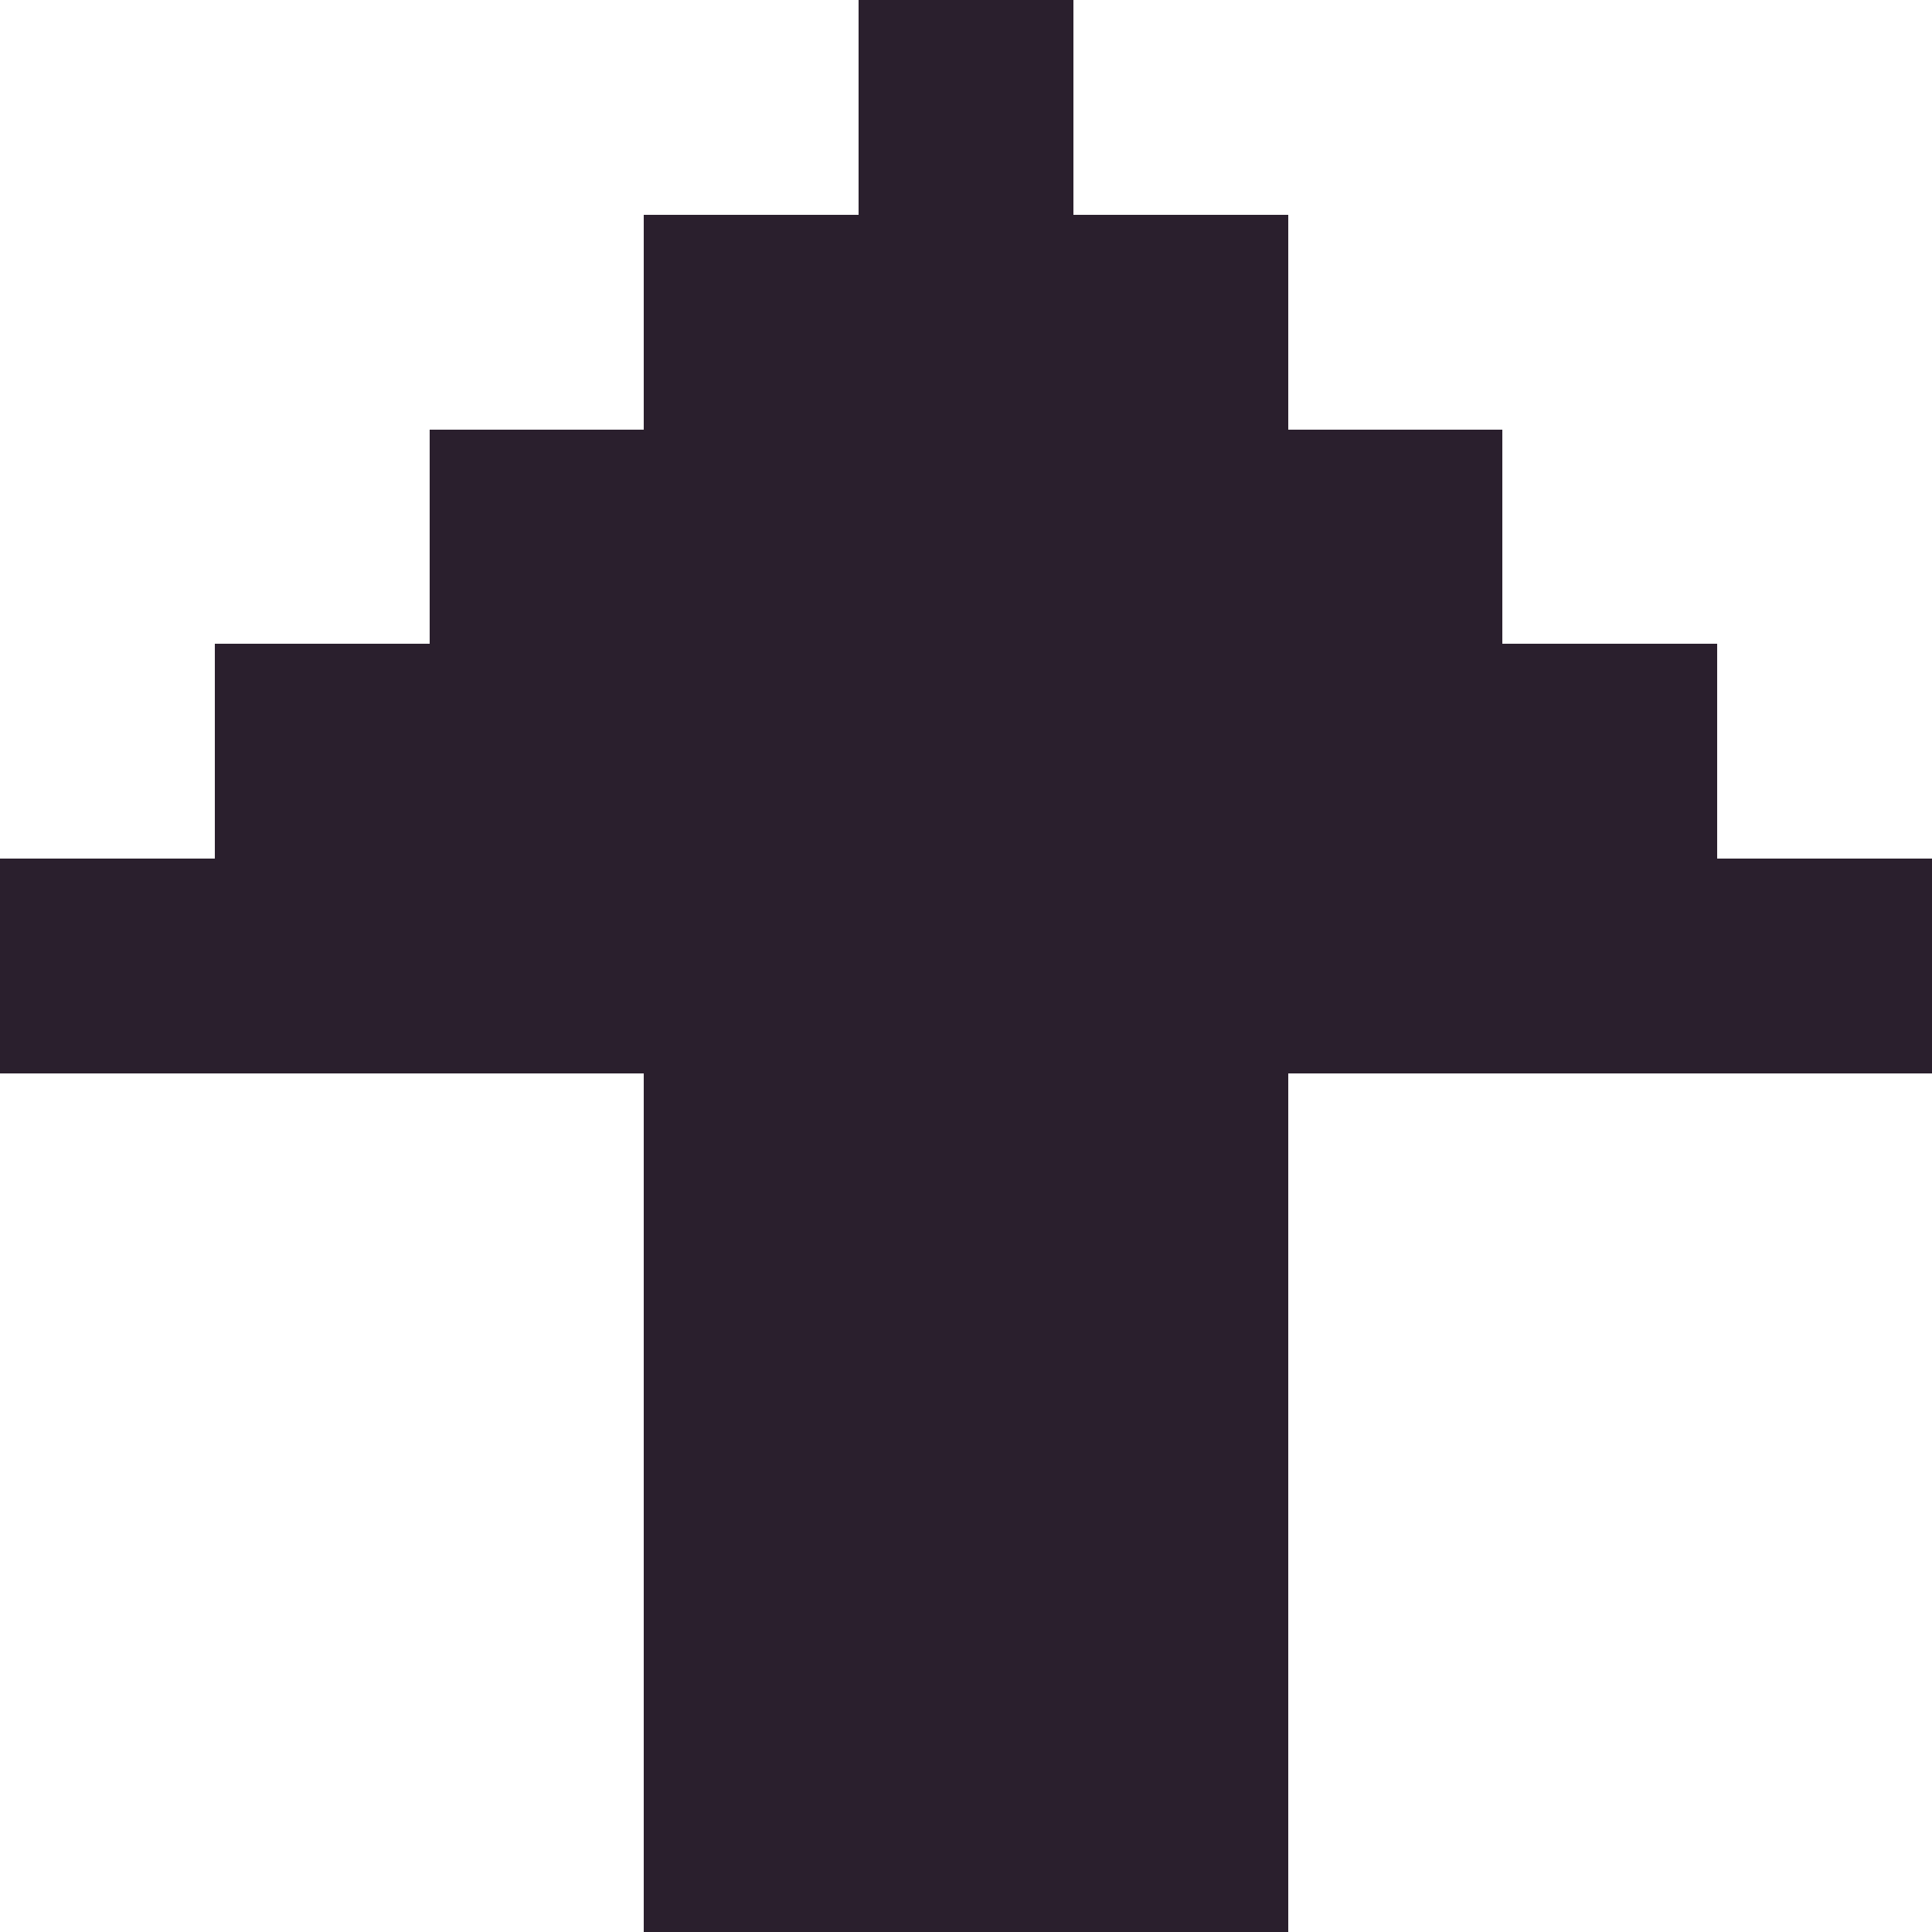
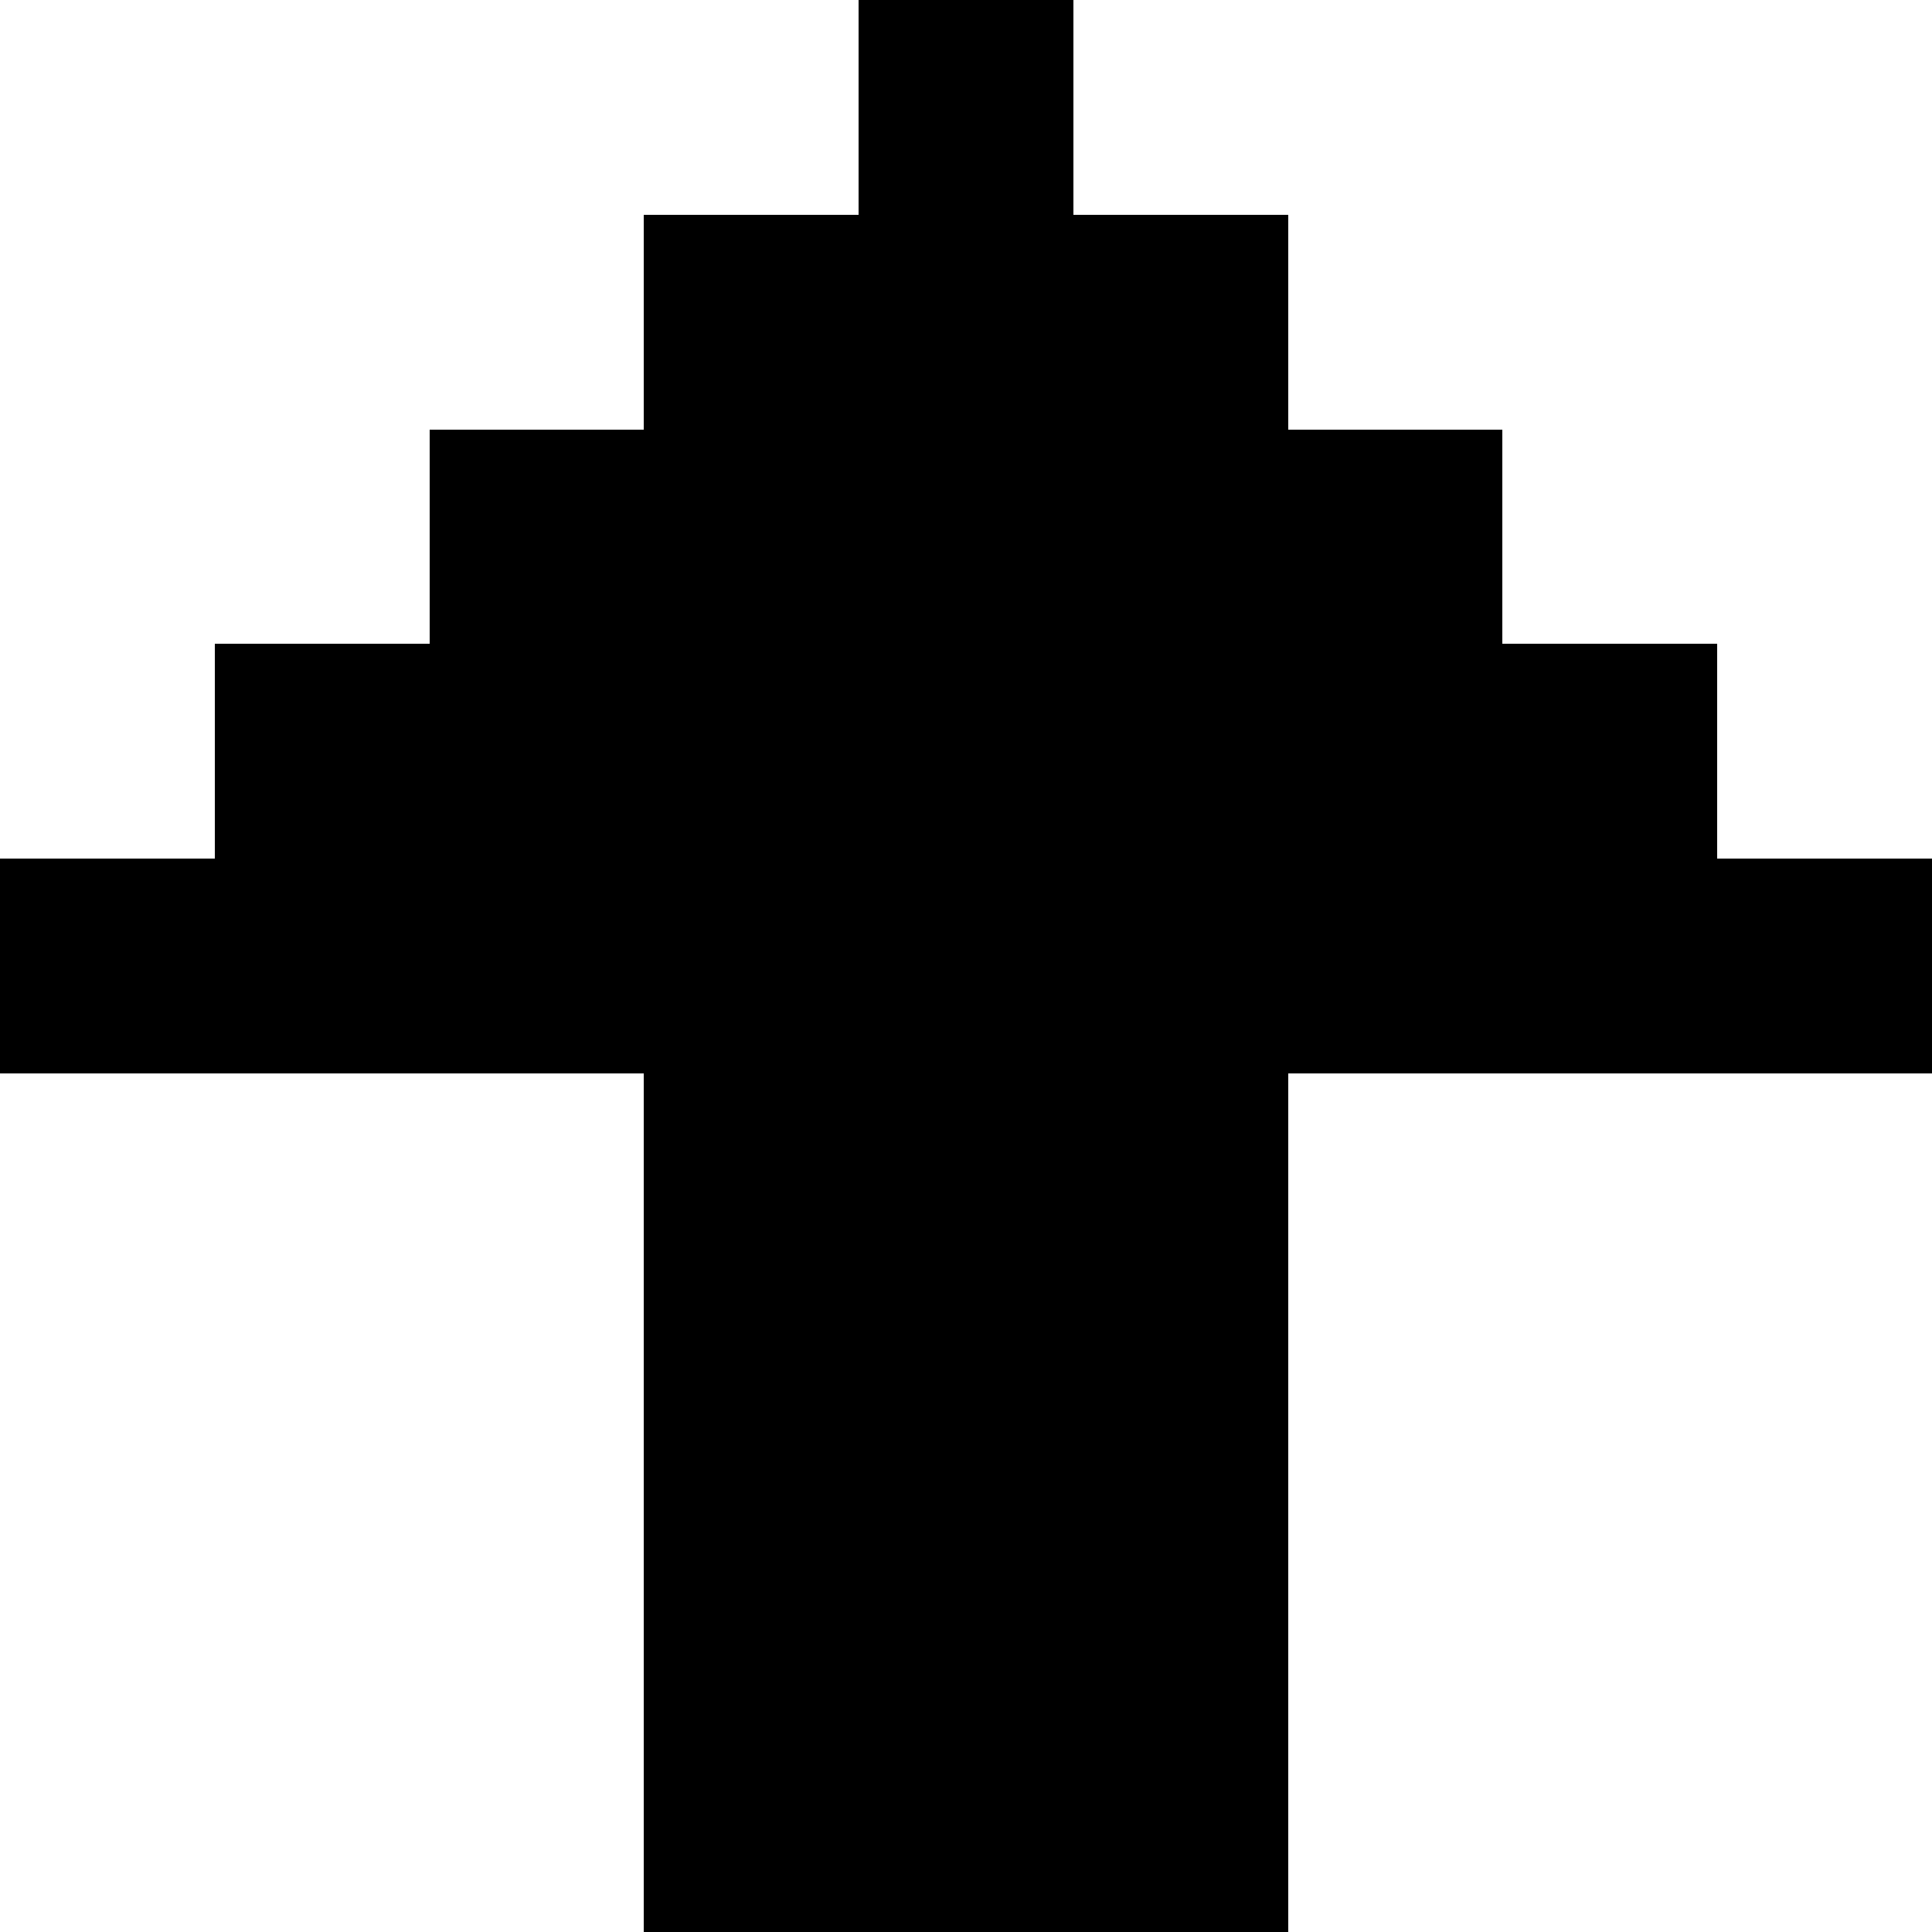
<svg xmlns="http://www.w3.org/2000/svg" width="14" height="14" viewBox="0 0 9 9" shape-rendering="crispEdges">
-   <rect x="4" y="0" width="1" height="1" fill="#2a1f2d" />
-   <rect x="3" y="1" width="1" height="1" fill="#2a1f2d" />
-   <rect x="4" y="1" width="1" height="1" fill="#2a1f2d" />
-   <rect x="5" y="1" width="1" height="1" fill="#2a1f2d" />
-   <rect x="2" y="2" width="1" height="1" fill="#2a1f2d" />
-   <rect x="3" y="2" width="1" height="1" fill="#2a1f2d" />
-   <rect x="4" y="2" width="1" height="1" fill="#2a1f2d" />
-   <rect x="5" y="2" width="1" height="1" fill="#2a1f2d" />
-   <rect x="6" y="2" width="1" height="1" fill="#2a1f2d" />
-   <rect x="1" y="3" width="1" height="1" fill="#2a1f2d" />
-   <rect x="2" y="3" width="1" height="1" fill="#2a1f2d" />
-   <rect x="3" y="3" width="1" height="1" fill="#2a1f2d" />
-   <rect x="4" y="3" width="1" height="1" fill="#2a1f2d" />
-   <rect x="5" y="3" width="1" height="1" fill="#2a1f2d" />
-   <rect x="6" y="3" width="1" height="1" fill="#2a1f2d" />
-   <rect x="7" y="3" width="1" height="1" fill="#2a1f2d" />
-   <rect x="0" y="4" width="1" height="1" fill="#2a1f2d" />
-   <rect x="1" y="4" width="1" height="1" fill="#2a1f2d" />
-   <rect x="2" y="4" width="1" height="1" fill="#2a1f2d" />
-   <rect x="3" y="4" width="1" height="1" fill="#2a1f2d" />
-   <rect x="4" y="4" width="1" height="1" fill="#2a1f2d" />
-   <rect x="5" y="4" width="1" height="1" fill="#2a1f2d" />
-   <rect x="6" y="4" width="1" height="1" fill="#2a1f2d" />
-   <rect x="7" y="4" width="1" height="1" fill="#2a1f2d" />
-   <rect x="8" y="4" width="1" height="1" fill="#2a1f2d" />
-   <rect x="3" y="5" width="1" height="1" fill="#2a1f2d" />
-   <rect x="4" y="5" width="1" height="1" fill="#2a1f2d" />
-   <rect x="5" y="5" width="1" height="1" fill="#2a1f2d" />
-   <rect x="3" y="6" width="1" height="1" fill="#2a1f2d" />
-   <rect x="4" y="6" width="1" height="1" fill="#2a1f2d" />
-   <rect x="5" y="6" width="1" height="1" fill="#2a1f2d" />
-   <rect x="3" y="7" width="1" height="1" fill="#2a1f2d" />
-   <rect x="4" y="7" width="1" height="1" fill="#2a1f2d" />
-   <rect x="5" y="7" width="1" height="1" fill="#2a1f2d" />
-   <rect x="3" y="8" width="1" height="1" fill="#2a1f2d" />
-   <rect x="4" y="8" width="1" height="1" fill="#2a1f2d" />
-   <rect x="5" y="8" width="1" height="1" fill="#2a1f2d" />
+   <rect x="4" y="0" width="1" height="1" fill="currentColor" />
+   <rect x="3" y="1" width="1" height="1" fill="currentColor" />
+   <rect x="4" y="1" width="1" height="1" fill="currentColor" />
+   <rect x="5" y="1" width="1" height="1" fill="currentColor" />
+   <rect x="2" y="2" width="1" height="1" fill="currentColor" />
+   <rect x="3" y="2" width="1" height="1" fill="currentColor" />
+   <rect x="4" y="2" width="1" height="1" fill="currentColor" />
+   <rect x="5" y="2" width="1" height="1" fill="currentColor" />
+   <rect x="6" y="2" width="1" height="1" fill="currentColor" />
+   <rect x="1" y="3" width="1" height="1" fill="currentColor" />
+   <rect x="2" y="3" width="1" height="1" fill="currentColor" />
+   <rect x="3" y="3" width="1" height="1" fill="currentColor" />
+   <rect x="4" y="3" width="1" height="1" fill="currentColor" />
+   <rect x="5" y="3" width="1" height="1" fill="currentColor" />
+   <rect x="6" y="3" width="1" height="1" fill="currentColor" />
+   <rect x="7" y="3" width="1" height="1" fill="currentColor" />
+   <rect x="0" y="4" width="1" height="1" fill="currentColor" />
+   <rect x="1" y="4" width="1" height="1" fill="currentColor" />
+   <rect x="2" y="4" width="1" height="1" fill="currentColor" />
+   <rect x="3" y="4" width="1" height="1" fill="currentColor" />
+   <rect x="4" y="4" width="1" height="1" fill="currentColor" />
+   <rect x="5" y="4" width="1" height="1" fill="currentColor" />
+   <rect x="6" y="4" width="1" height="1" fill="currentColor" />
+   <rect x="7" y="4" width="1" height="1" fill="currentColor" />
+   <rect x="8" y="4" width="1" height="1" fill="currentColor" />
+   <rect x="3" y="5" width="1" height="1" fill="currentColor" />
+   <rect x="4" y="5" width="1" height="1" fill="currentColor" />
+   <rect x="5" y="5" width="1" height="1" fill="currentColor" />
+   <rect x="3" y="6" width="1" height="1" fill="currentColor" />
+   <rect x="4" y="6" width="1" height="1" fill="currentColor" />
+   <rect x="5" y="6" width="1" height="1" fill="currentColor" />
+   <rect x="3" y="7" width="1" height="1" fill="currentColor" />
+   <rect x="4" y="7" width="1" height="1" fill="currentColor" />
+   <rect x="5" y="7" width="1" height="1" fill="currentColor" />
+   <rect x="3" y="8" width="1" height="1" fill="currentColor" />
+   <rect x="4" y="8" width="1" height="1" fill="currentColor" />
+   <rect x="5" y="8" width="1" height="1" fill="currentColor" />
</svg>
